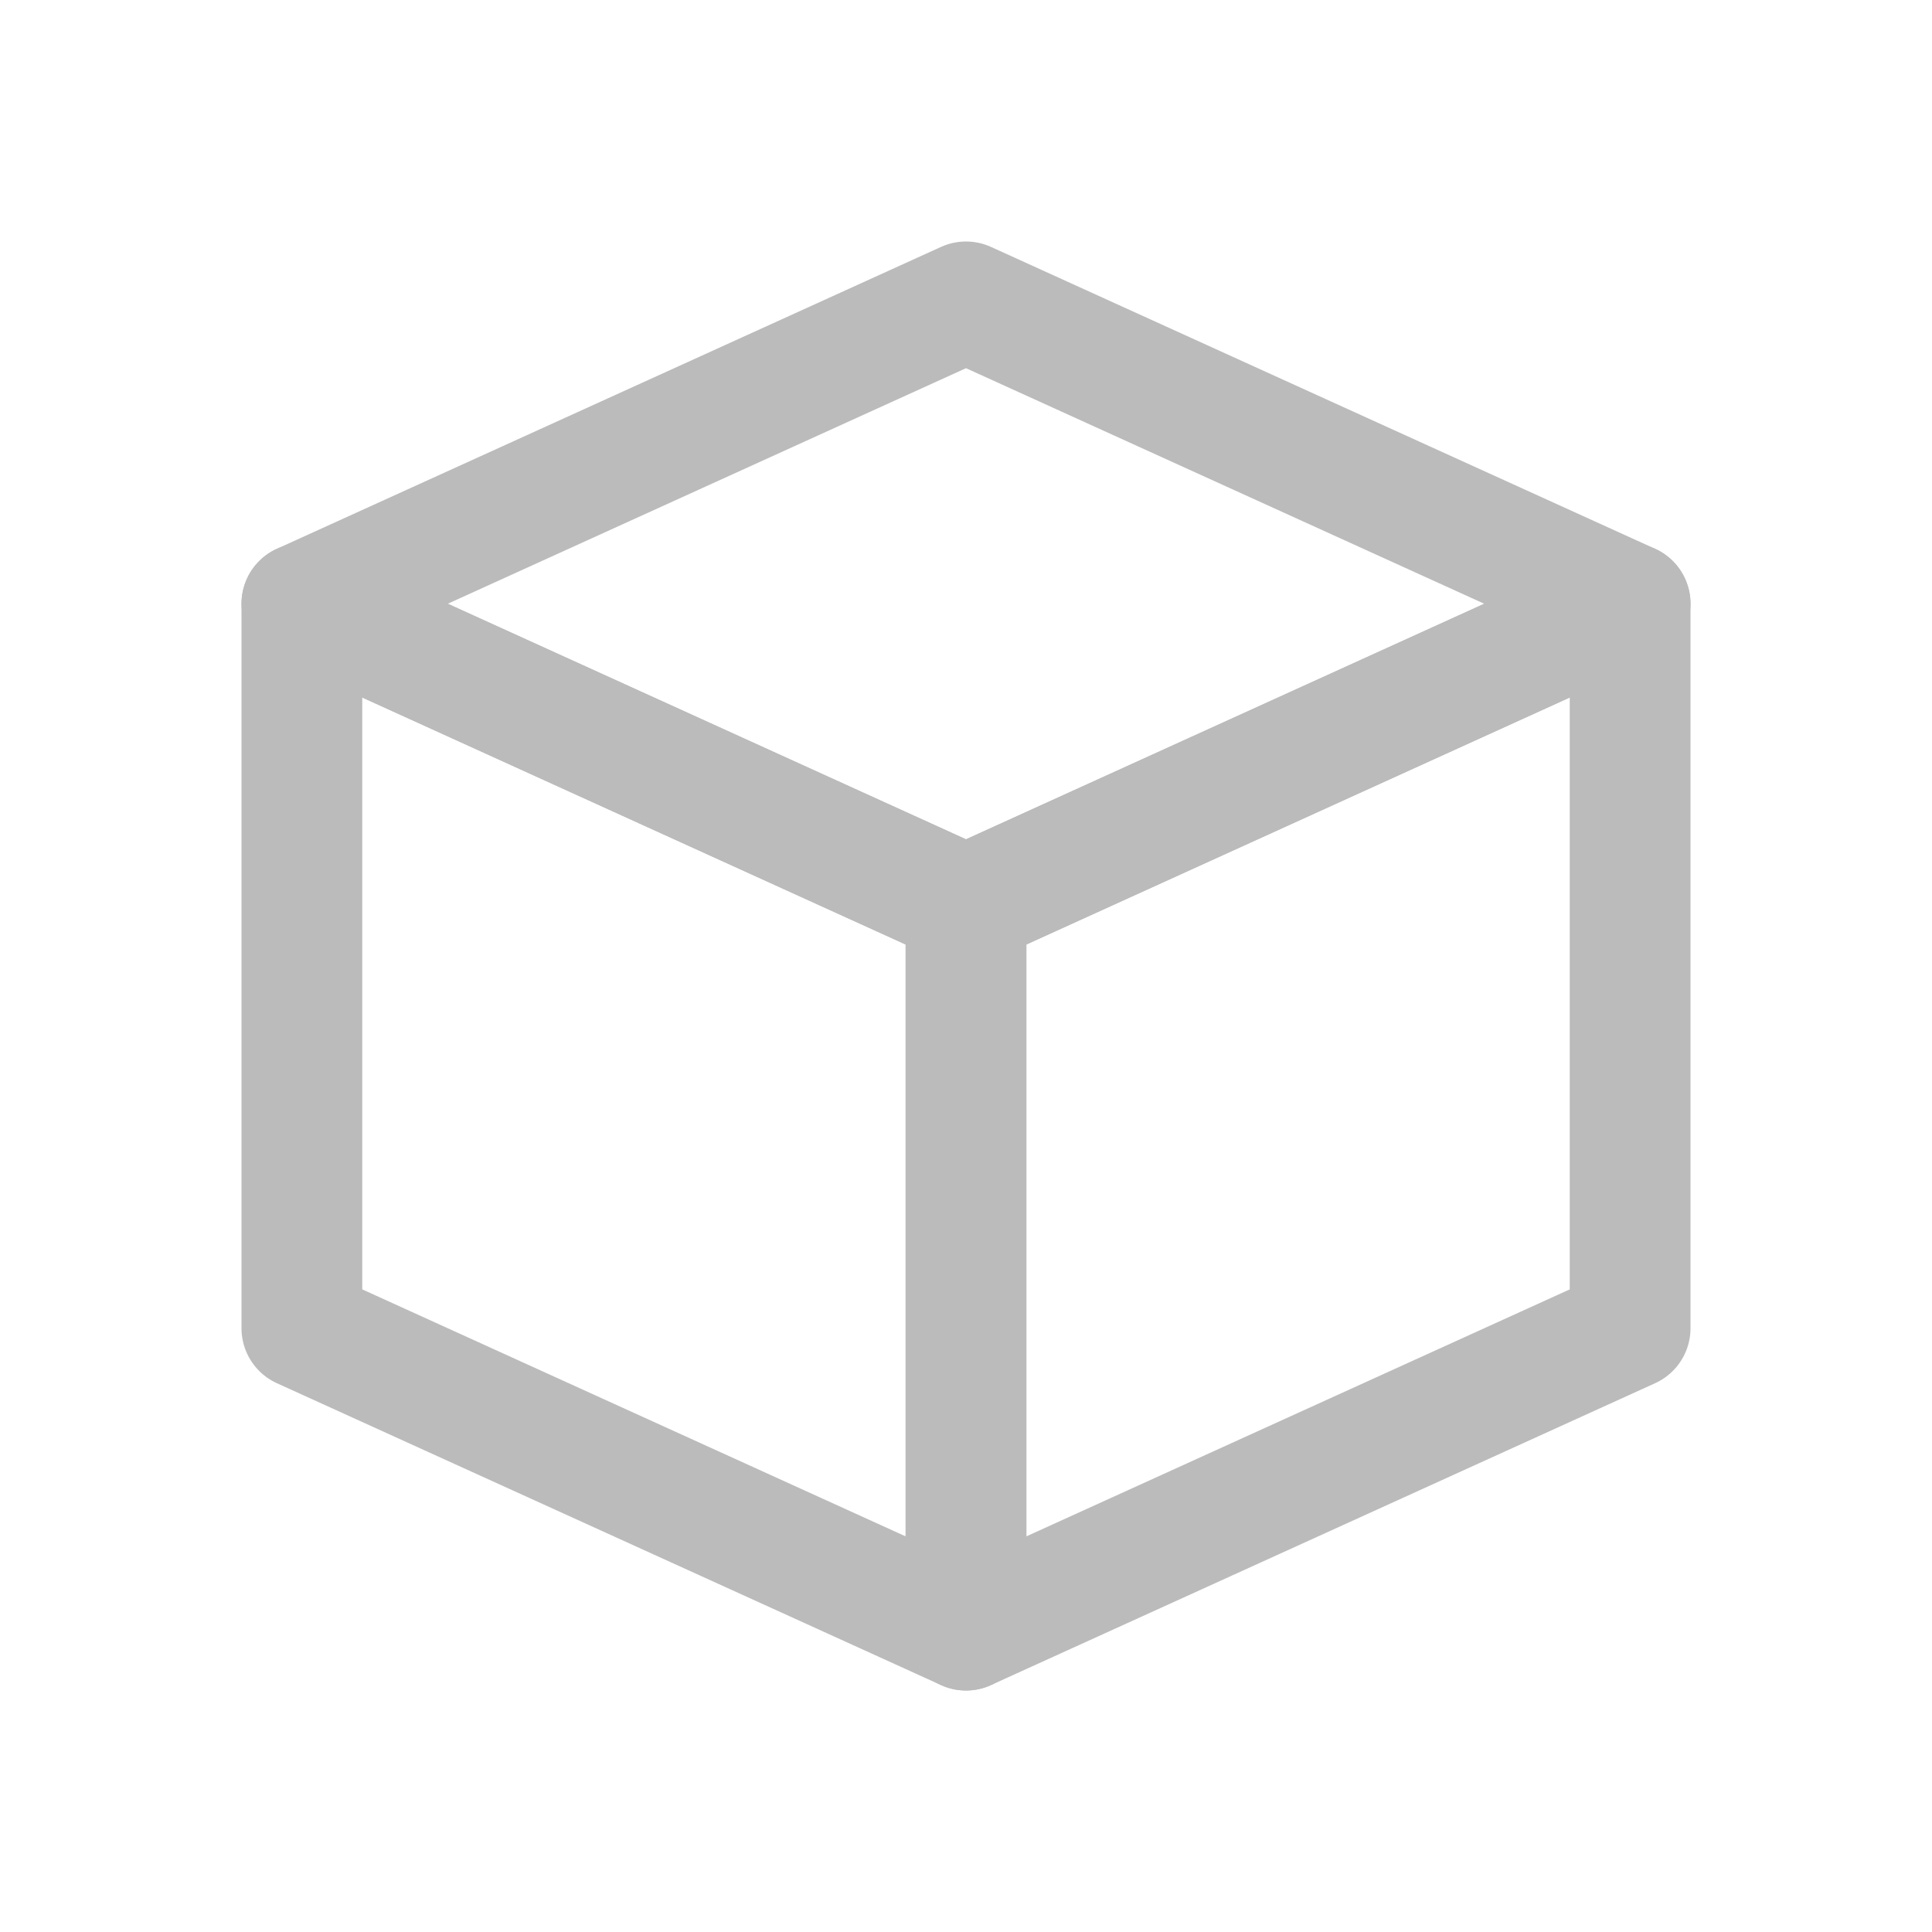
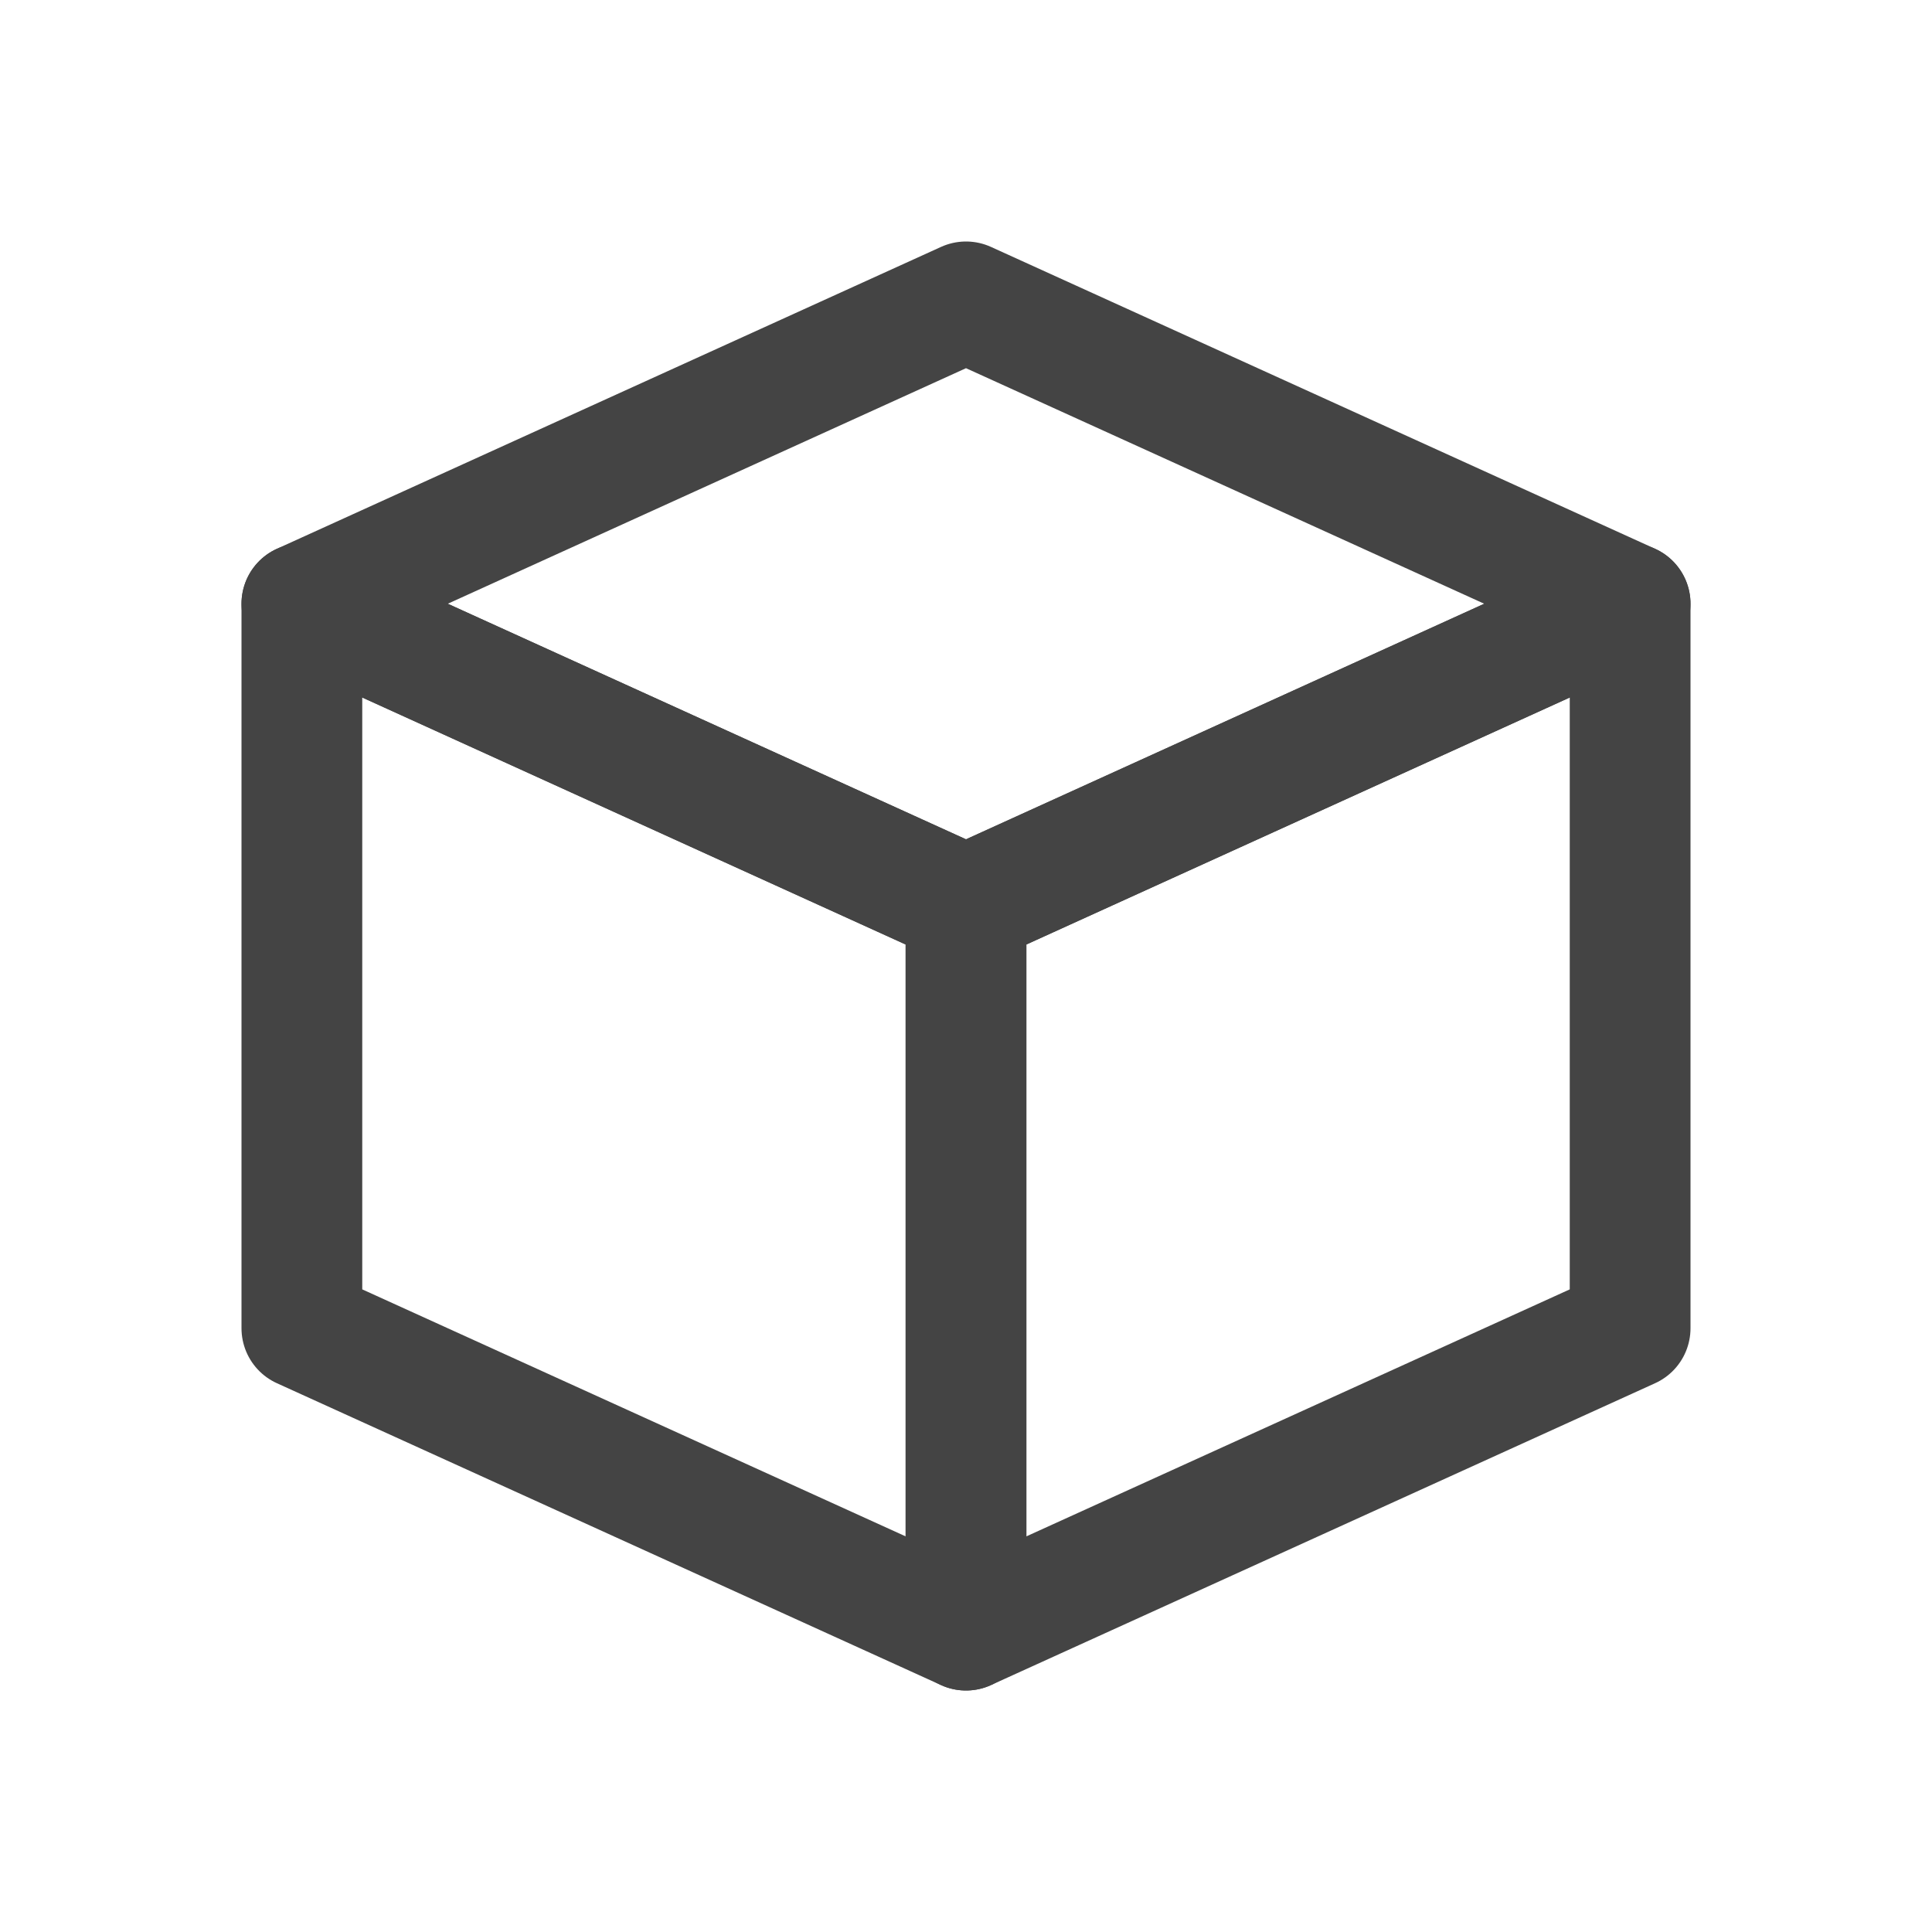
<svg xmlns="http://www.w3.org/2000/svg" version="1.1" viewBox="0 0 32 32">
-   <g fill="none" stroke="#bbb" stroke-linejoin="round" stroke-width="2">
+   <g fill="none" stroke="#444" stroke-linejoin="round" stroke-width="2">
    <path d="m16 5-11 5 11 5 11-5z" />
    <path d="m5 10v12l11 5v-12z" />
    <path d="m16 15v12l11-5v-12z" />
  </g>
</svg>
